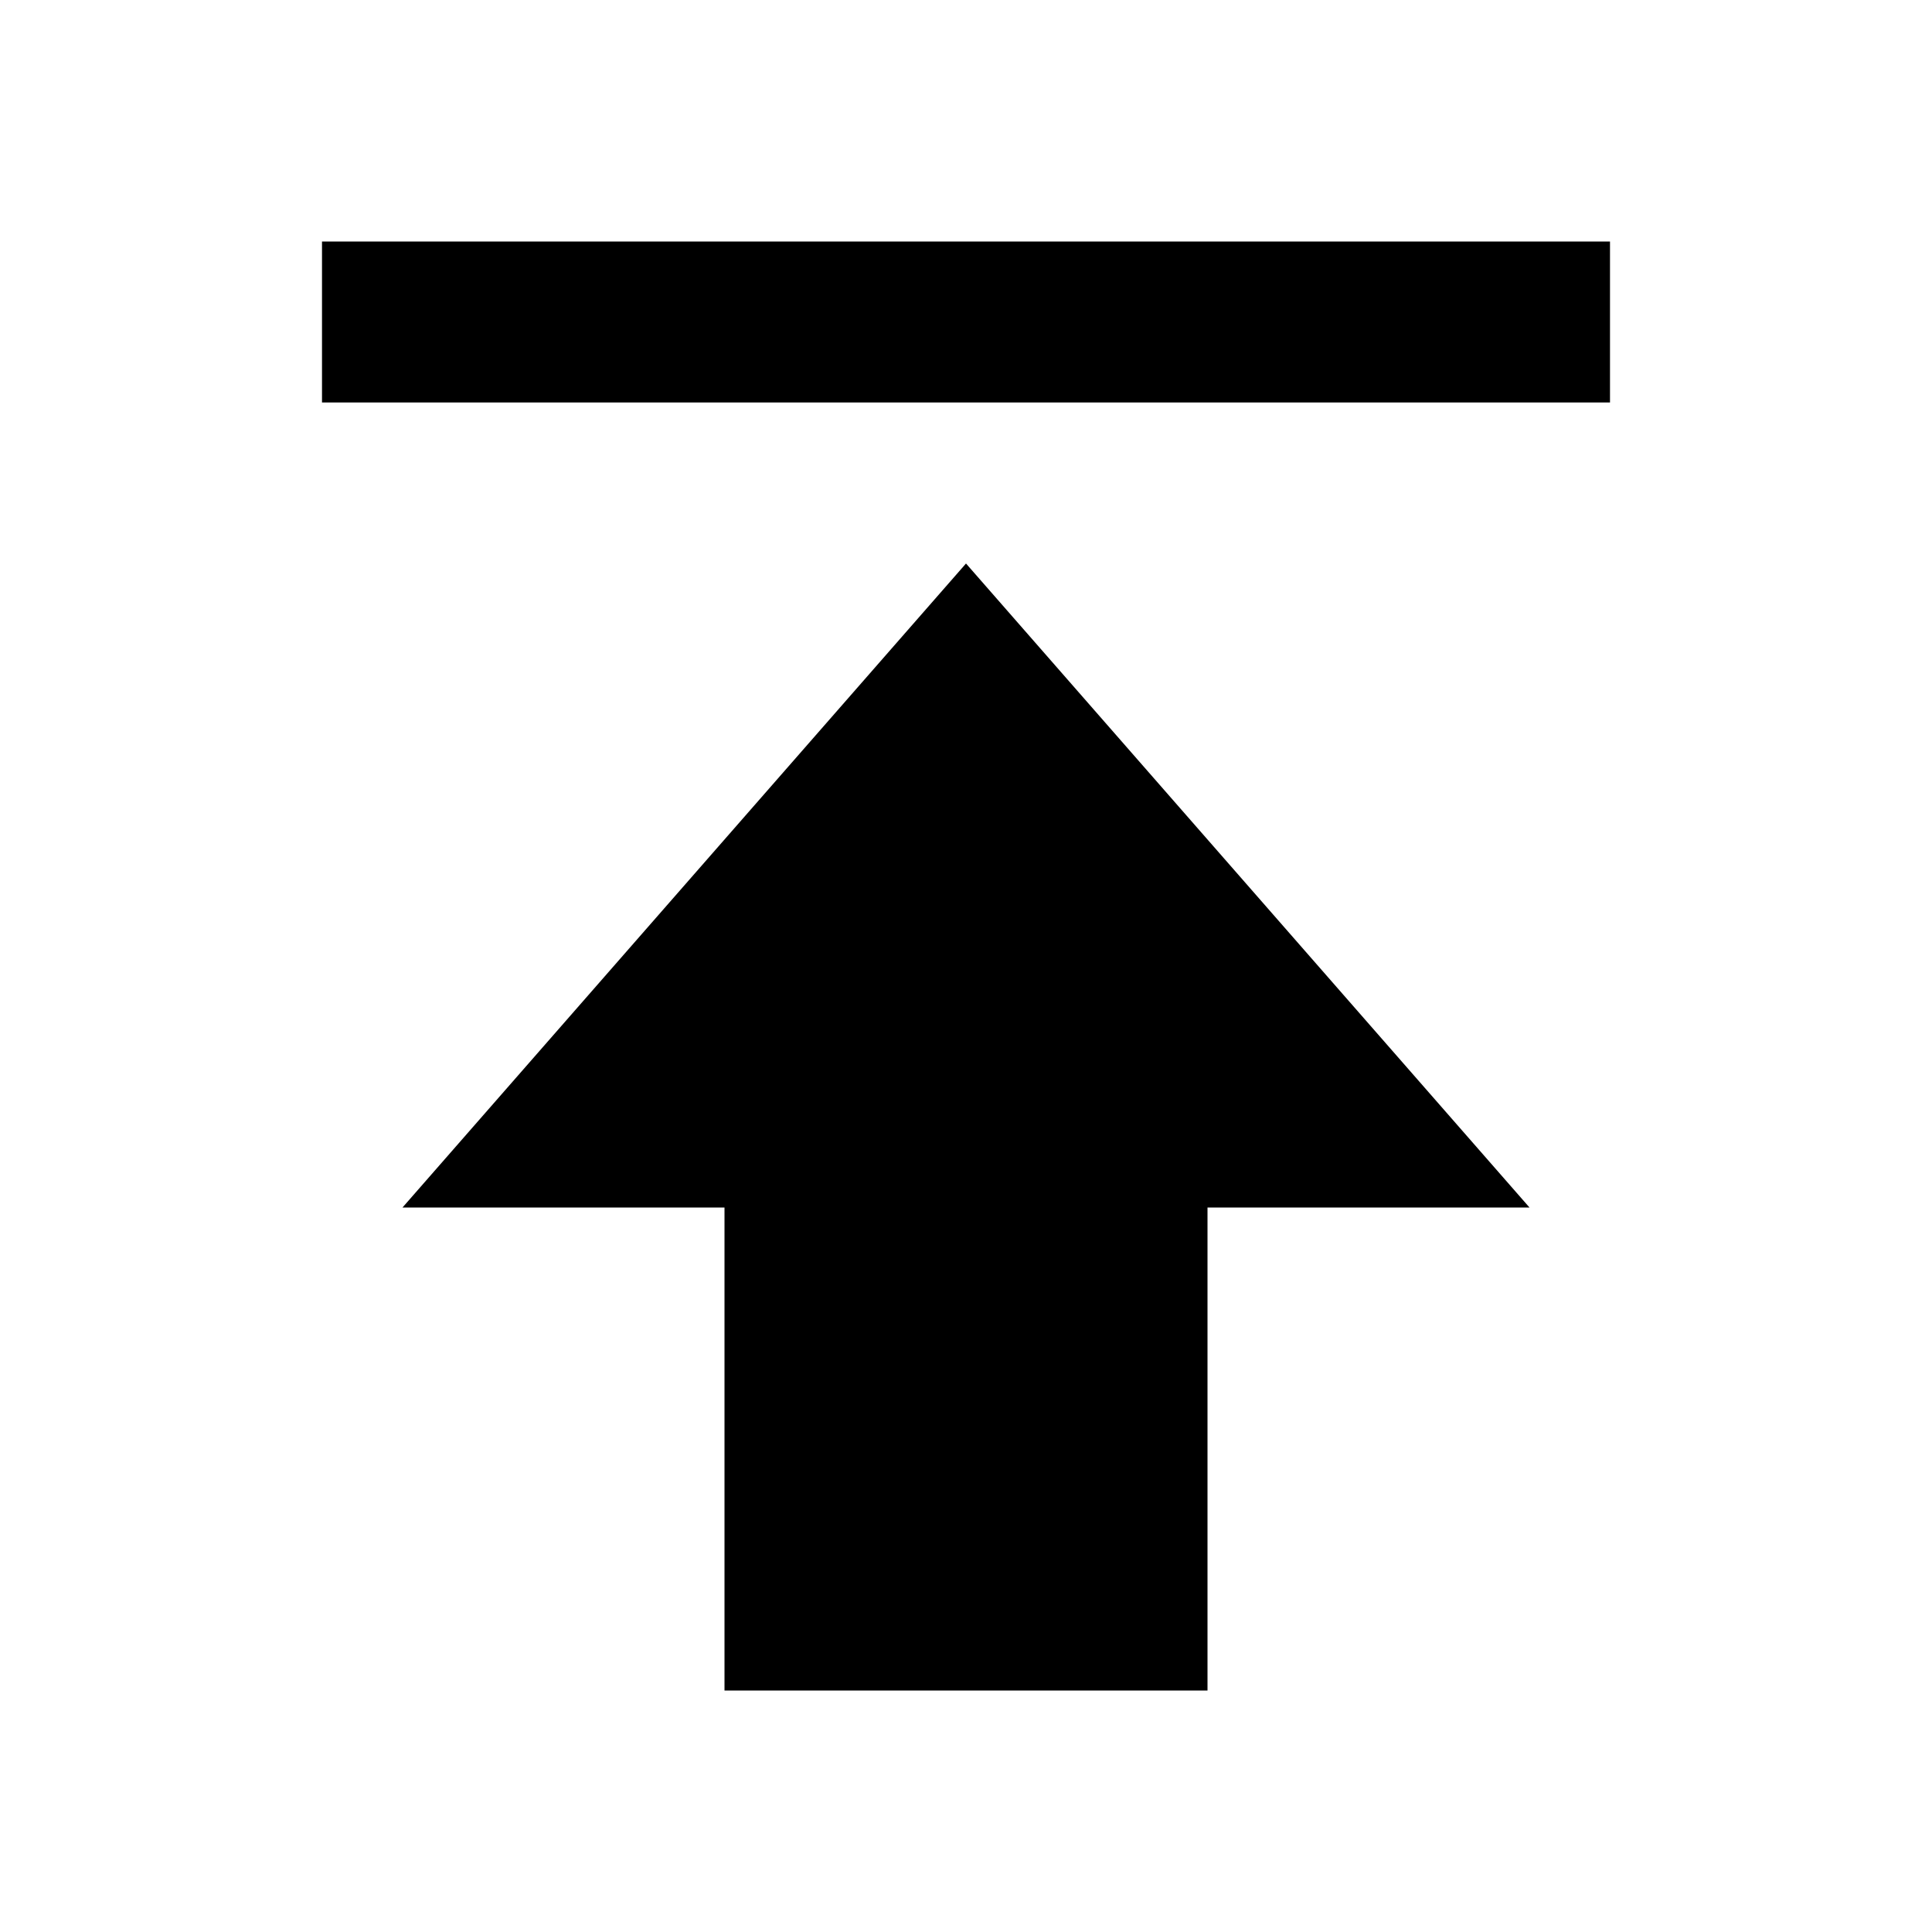
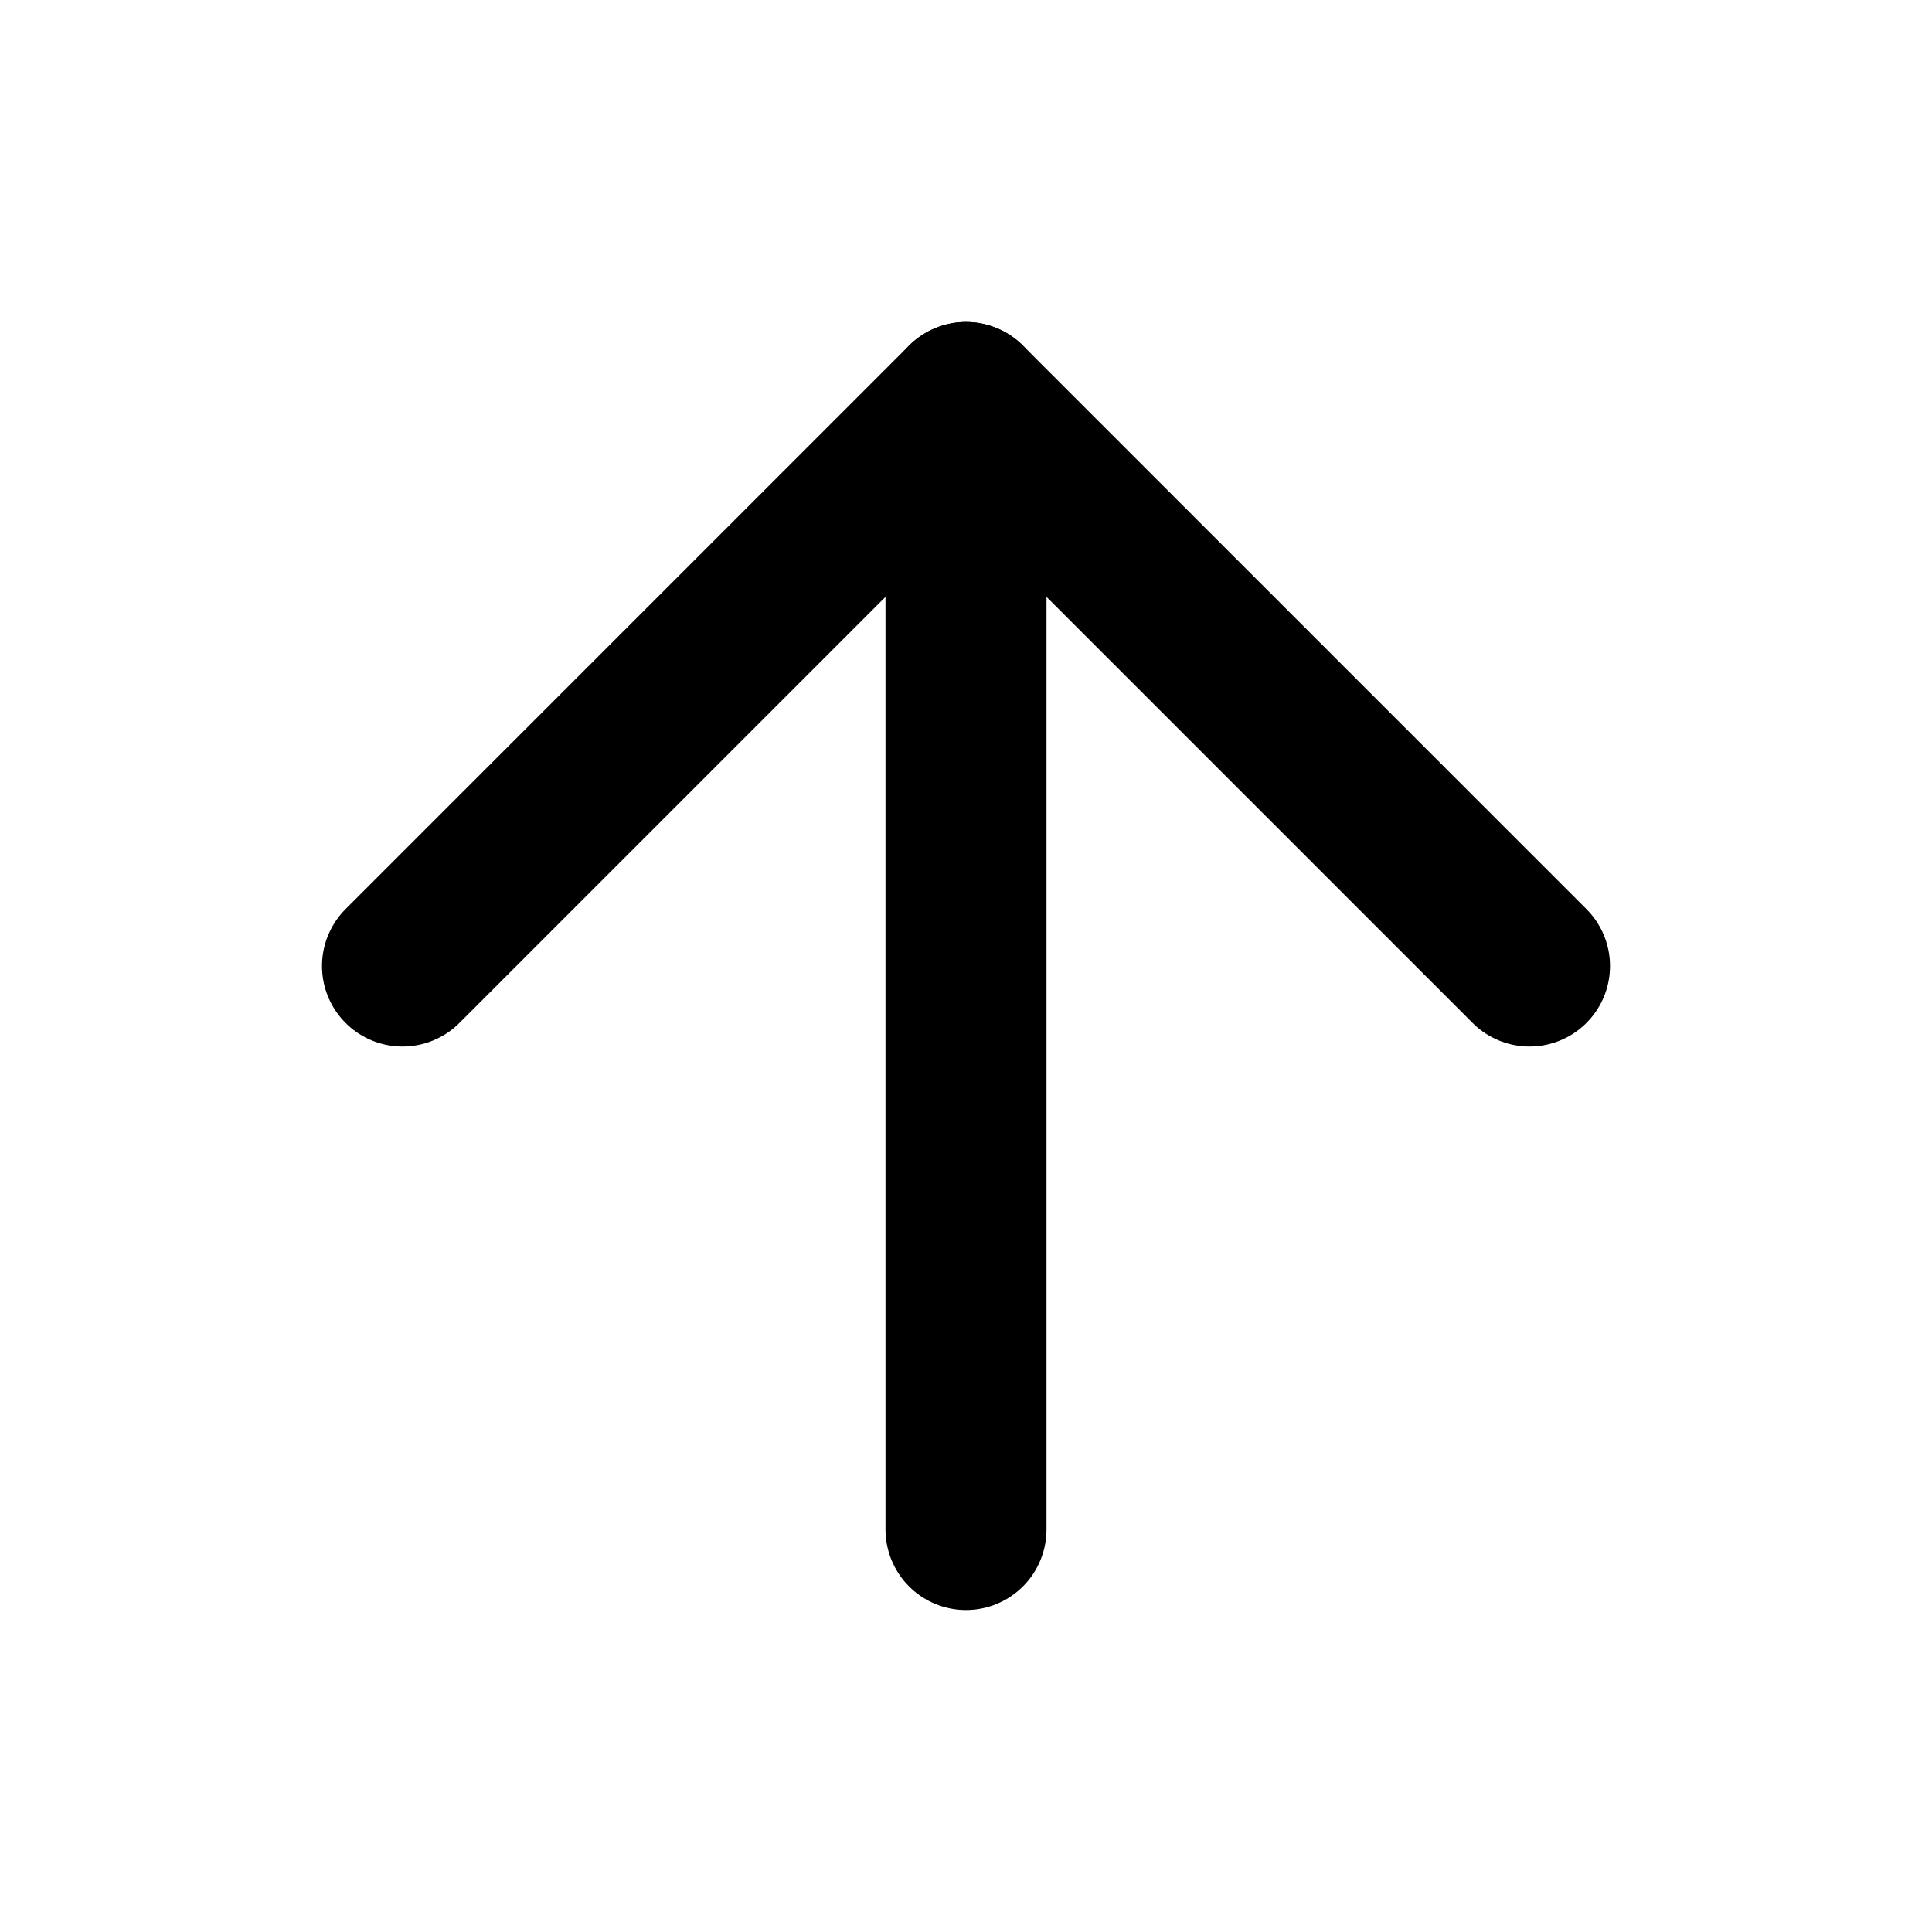
- <svg xmlns="http://www.w3.org/2000/svg" width="24" height="24" viewBox="0 0 24 24" style="fill: rgba(0, 0, 0, 1);transform: ;msFilter:;">
-   <path fill="currentColor" d="M5 15h4v6h6v-6h4l-7-8zM4 3h16v2H4z" />
+ <svg xmlns="http://www.w3.org/2000/svg" width="24" height="24" viewBox="0 0 24 24" fill="none" stroke="currentColor" stroke-width="2" stroke-linecap="round" stroke-linejoin="round" class="feather feather-arrow-up">
+   <line x1="12" y1="19" x2="12" y2="5" />
+   <polyline points="5 12 12 5 19 12" />
</svg>
